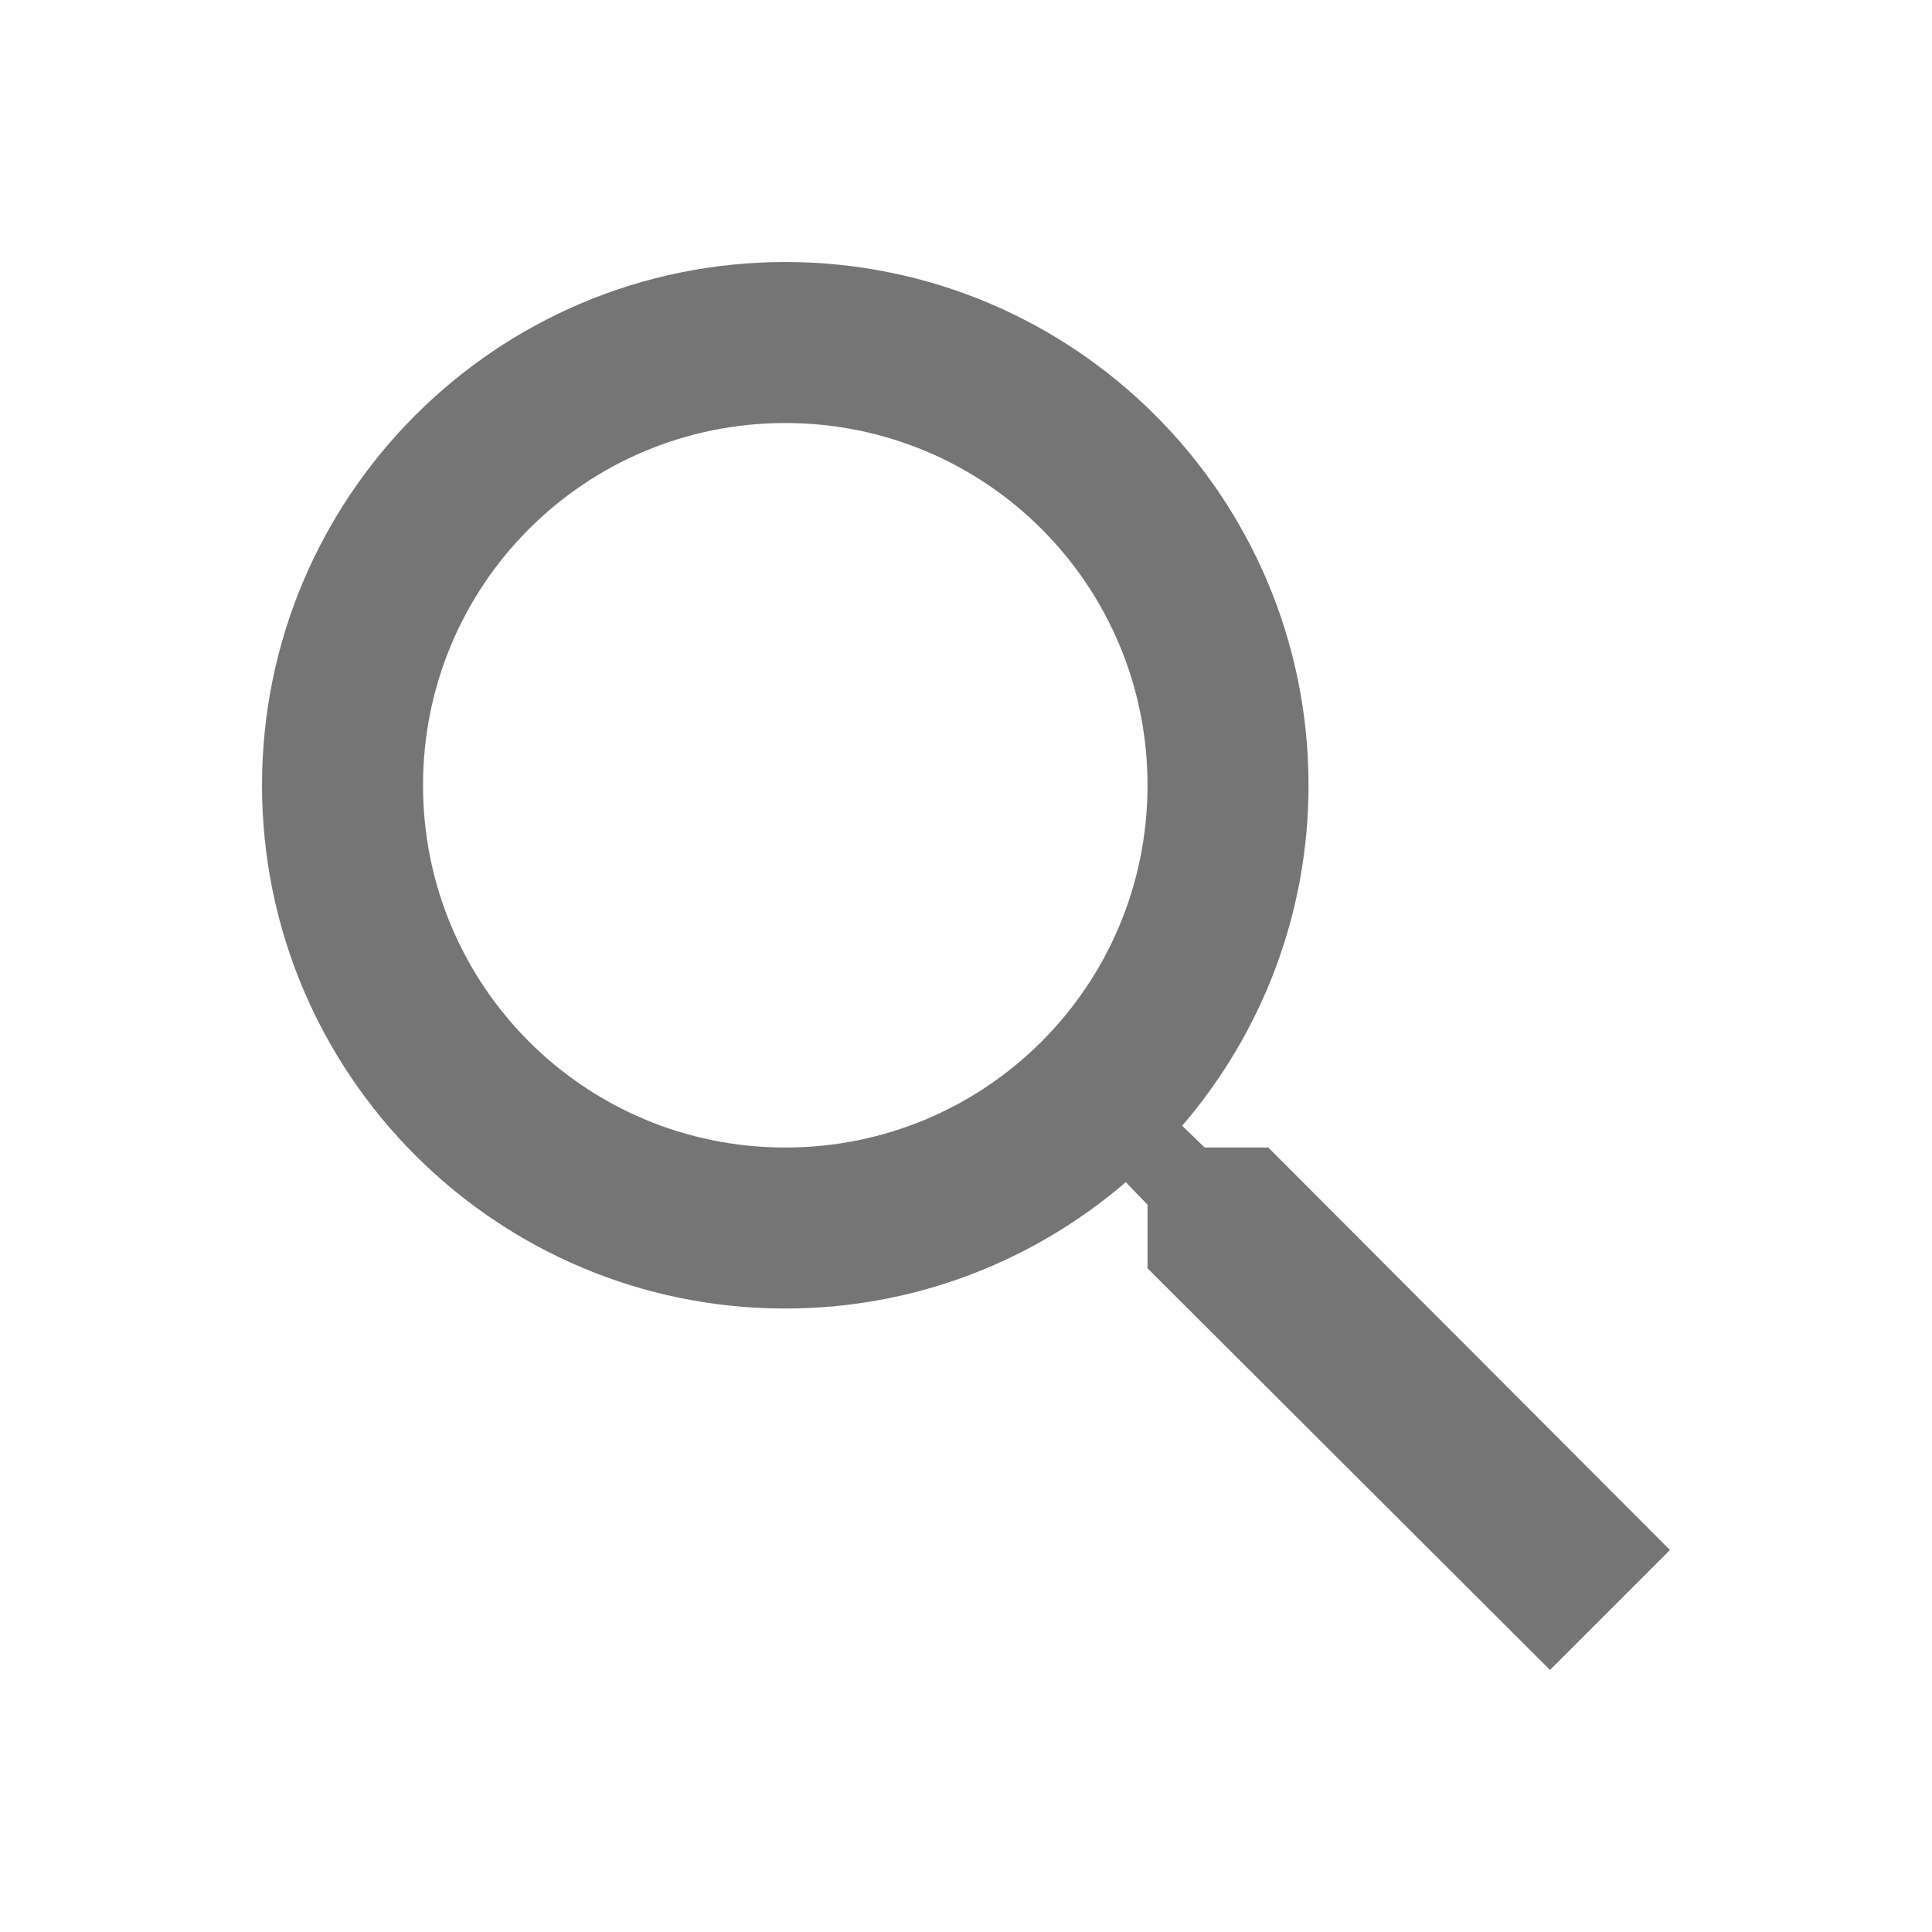
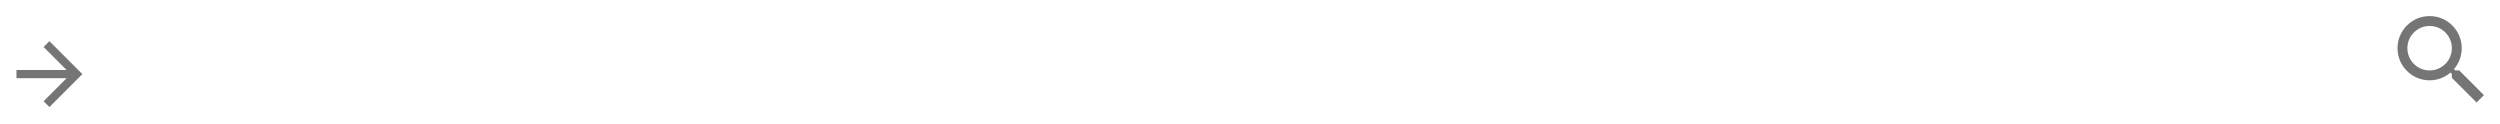
- <svg xmlns="http://www.w3.org/2000/svg" width="24" height="24" viewBox="0 0 24 24" fill="none">
+ <svg xmlns="http://www.w3.org/2000/svg" width="506" height="25" viewBox="0 0 506 25" fill="none">
  <g id="search_24px">
-     <path id="icon/action/search_24px" fill-rule="evenodd" clip-rule="evenodd" d="M14.965 14.255H15.755L20.745 19.255L19.255 20.745L14.255 15.755V14.965L13.985 14.685C12.845 15.665 11.365 16.255 9.755 16.255C6.165 16.255 3.255 13.345 3.255 9.755C3.255 6.165 6.165 3.255 9.755 3.255C13.345 3.255 16.255 6.165 16.255 9.755C16.255 11.365 15.665 12.845 14.685 13.985L14.965 14.255ZM5.255 9.755C5.255 12.245 7.265 14.255 9.755 14.255C12.245 14.255 14.255 12.245 14.255 9.755C14.255 7.265 12.245 5.255 9.755 5.255C7.265 5.255 5.255 7.265 5.255 9.755Z" fill="black" fill-opacity="0.54" />
+     <path id="icon/action/search_24px" fill-rule="evenodd" clip-rule="evenodd" d="M496.965 14.255H497.755L502.745 19.255L501.255 20.745L496.255 15.755V14.965L495.985 14.685C494.845 15.665 493.365 16.255 491.755 16.255C488.165 16.255 485.255 13.345 485.255 9.755C485.255 6.165 488.165 3.255 491.755 3.255C495.345 3.255 498.255 6.165 498.255 9.755C498.255 11.365 497.665 12.845 496.685 13.985L496.965 14.255ZM487.255 9.755C487.255 12.245 489.265 14.255 491.755 14.255C494.245 14.255 496.255 12.245 496.255 9.755C496.255 7.265 494.245 5.255 491.755 5.255C489.265 5.255 487.255 7.265 487.255 9.755Z" fill="black" fill-opacity="0.54" />
+     <g id="arrow_forward_24px">
+       <path id="icon/navigation/arrow_forward_24px" d="M10 8.333L8.825 9.508L13.475 14.167H3.333V15.833H13.475L8.825 20.492L10 21.667L16.667 15L10 8.333Z" fill="black" fill-opacity="0.54" />
+     </g>
  </g>
</svg>
